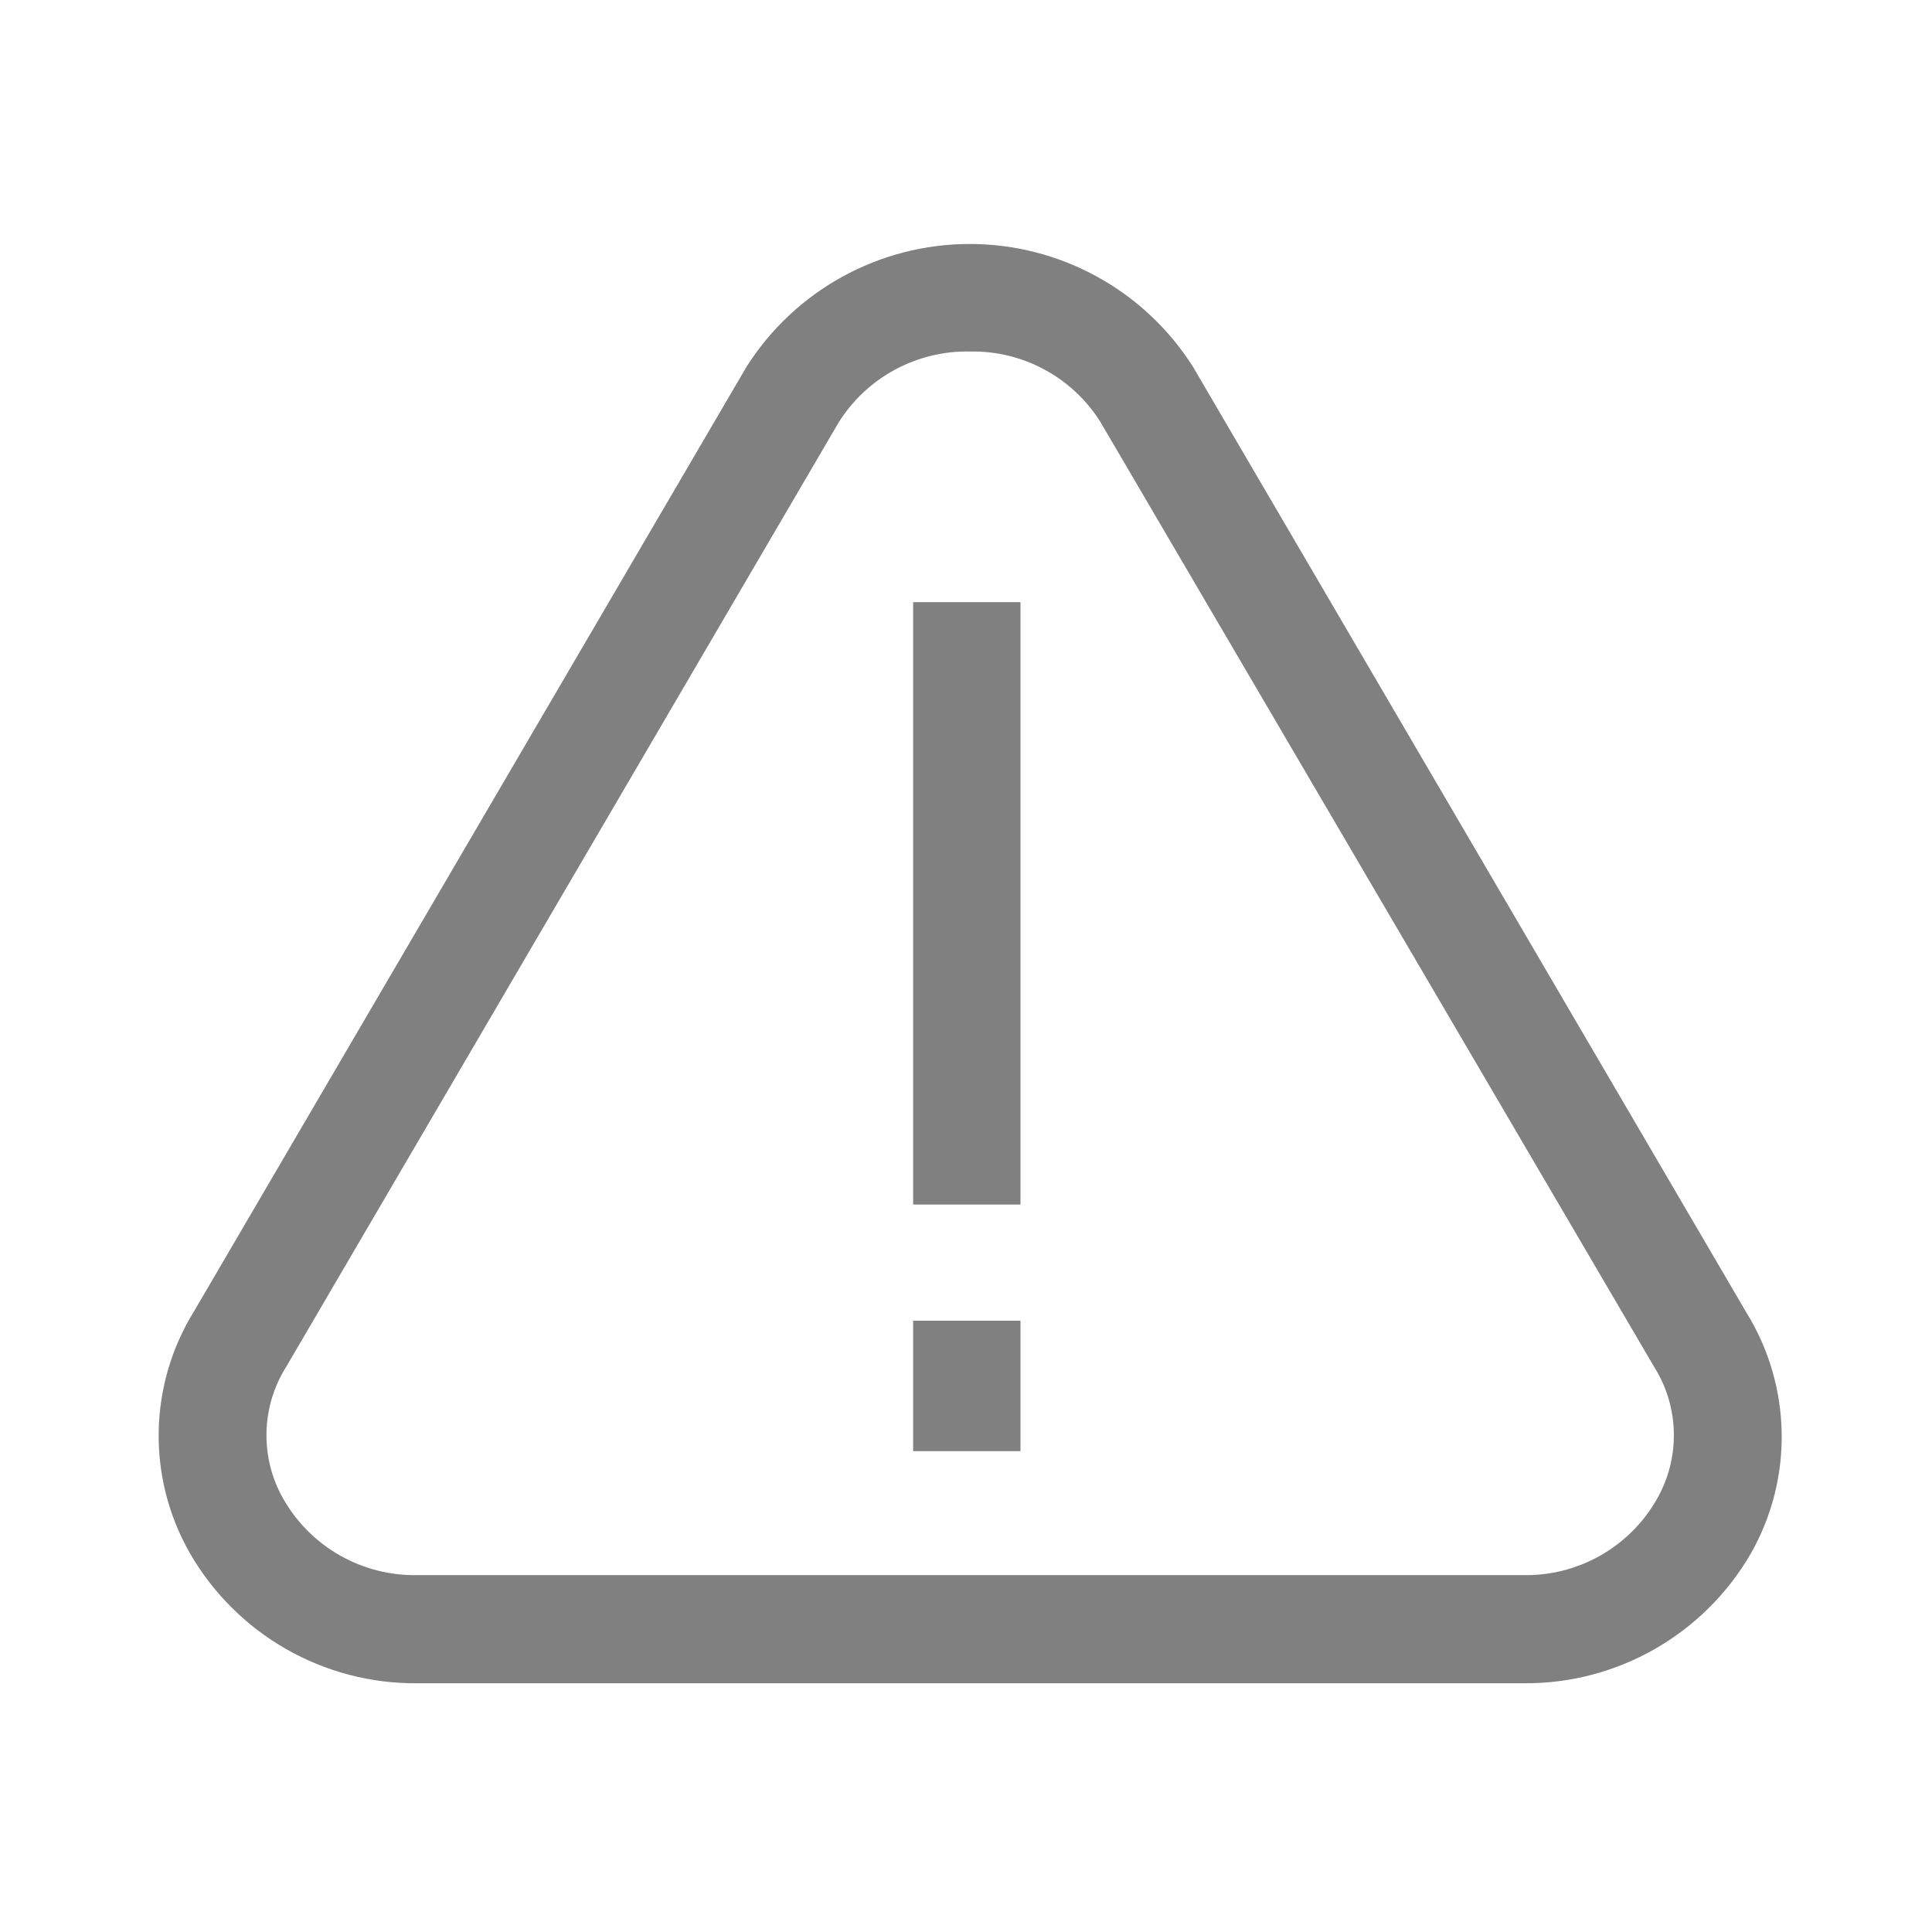
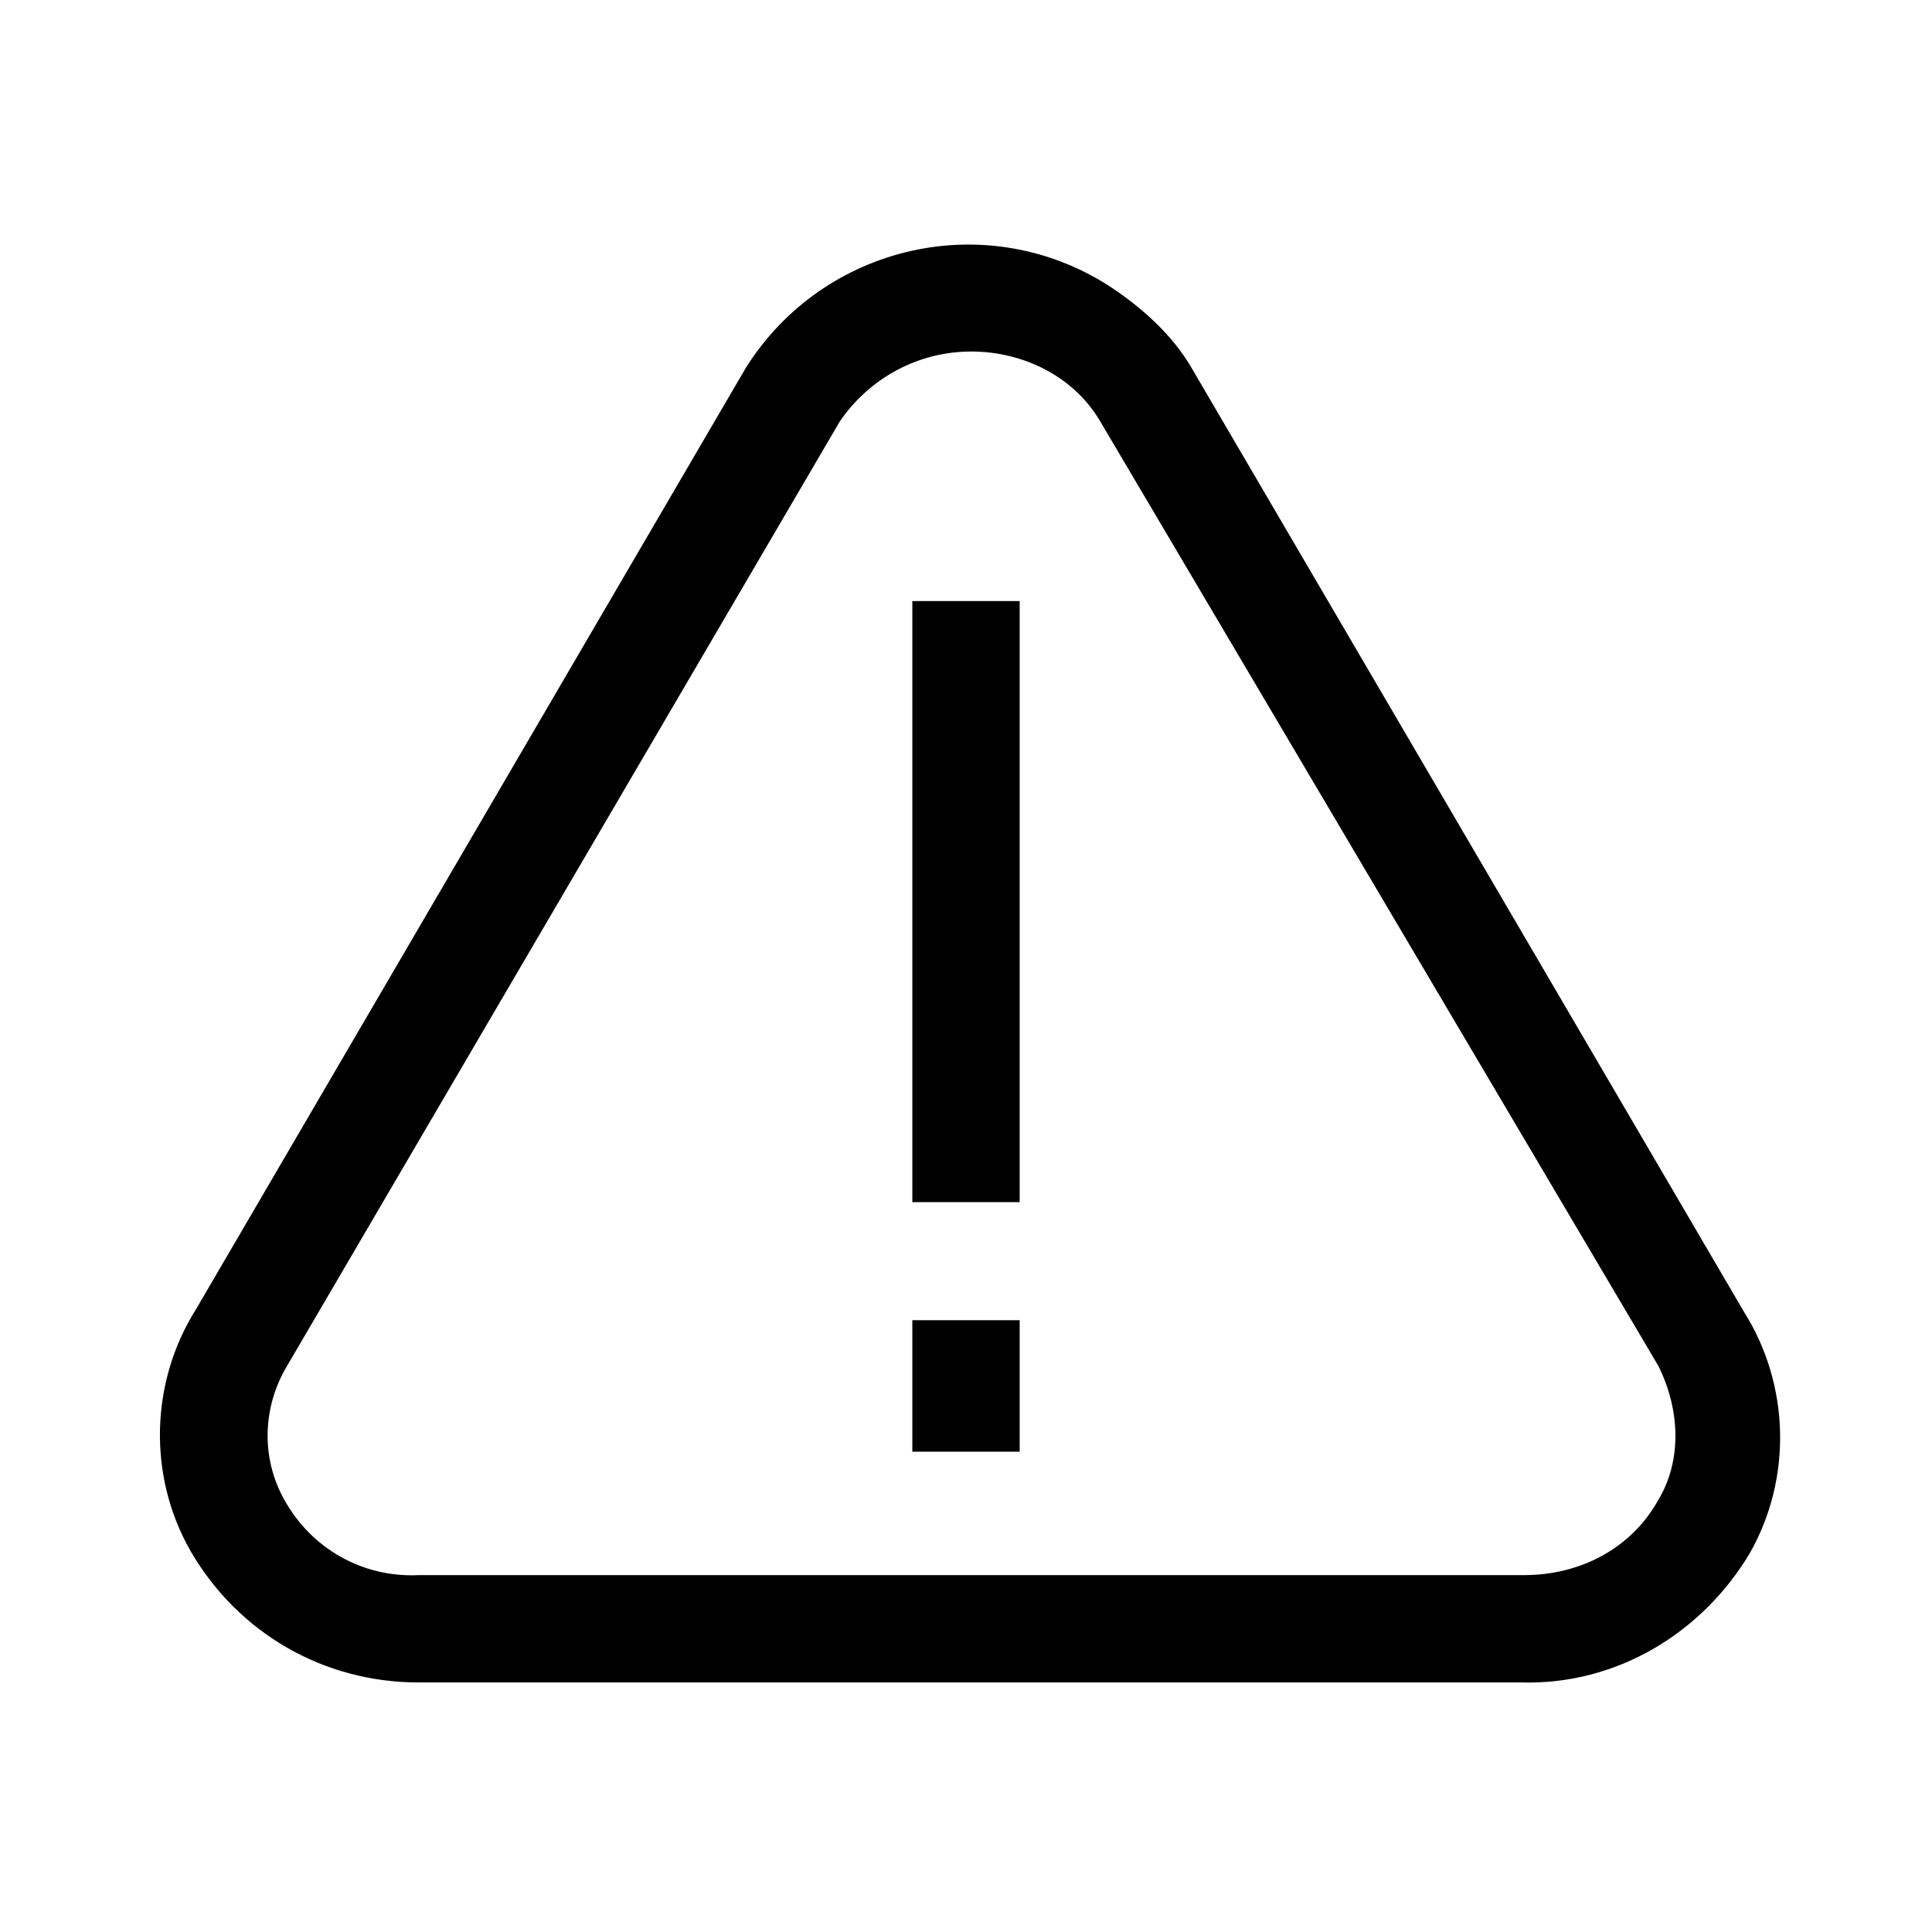
<svg xmlns="http://www.w3.org/2000/svg" viewBox="0 0 72 72">
-   <path d="M56.75,62.73H15.56a9.68,9.68,0,0,1-8.49-4.86,8.81,8.81,0,0,1,.16-9l20.59-35.2a9.85,9.85,0,0,1,16.64,0L65.08,48.91a8.8,8.8,0,0,1,.16,9A9.69,9.69,0,0,1,56.75,62.73ZM36.15,13.1a5.64,5.64,0,0,0-4.9,2.65L10.67,50.93l0,0a4.79,4.79,0,0,0-.1,4.95,5.63,5.63,0,0,0,5,2.82H56.74a5.61,5.61,0,0,0,5-2.82,4.79,4.79,0,0,0-.1-4.95L41,15.71A5.61,5.61,0,0,0,36.15,13.1ZM8.94,49.92Z" fill="gray" />
-   <rect x="34.03" y="22.44" width="4" height="22.45" fill="gray" />
-   <rect x="34.03" y="49.22" width="4" height="4.86" fill="gray" />
+   <path d="M56.8,62.7H15.6c-3.5,0-6.7-1.8-8.5-4.9-1.6-2.8-1.5-6.3.2-9L27.8,13.7c2.9-4.6,9-6,13.6-3,1.2.8,2.3,1.8,3,3l20.6,35.2c1.7,2.7,1.8,6.2.2,9-1.8,3-5,4.9-8.5,4.8ZM36.2,13.1c-2,0-3.8,1-4.9,2.6L10.7,50.9h0c-.9,1.5-1,3.4-.1,5,1,1.8,2.9,2.9,5,2.8h41.2c2.1,0,4-1,5-2.8.9-1.5.8-3.4,0-5L41,15.7c-1-1.7-2.9-2.6-4.8-2.6Z" />
+   <rect x="34" y="22.4" width="4" height="22.4" />
+   <rect x="34" y="49.2" width="4" height="4.9" />
</svg>
